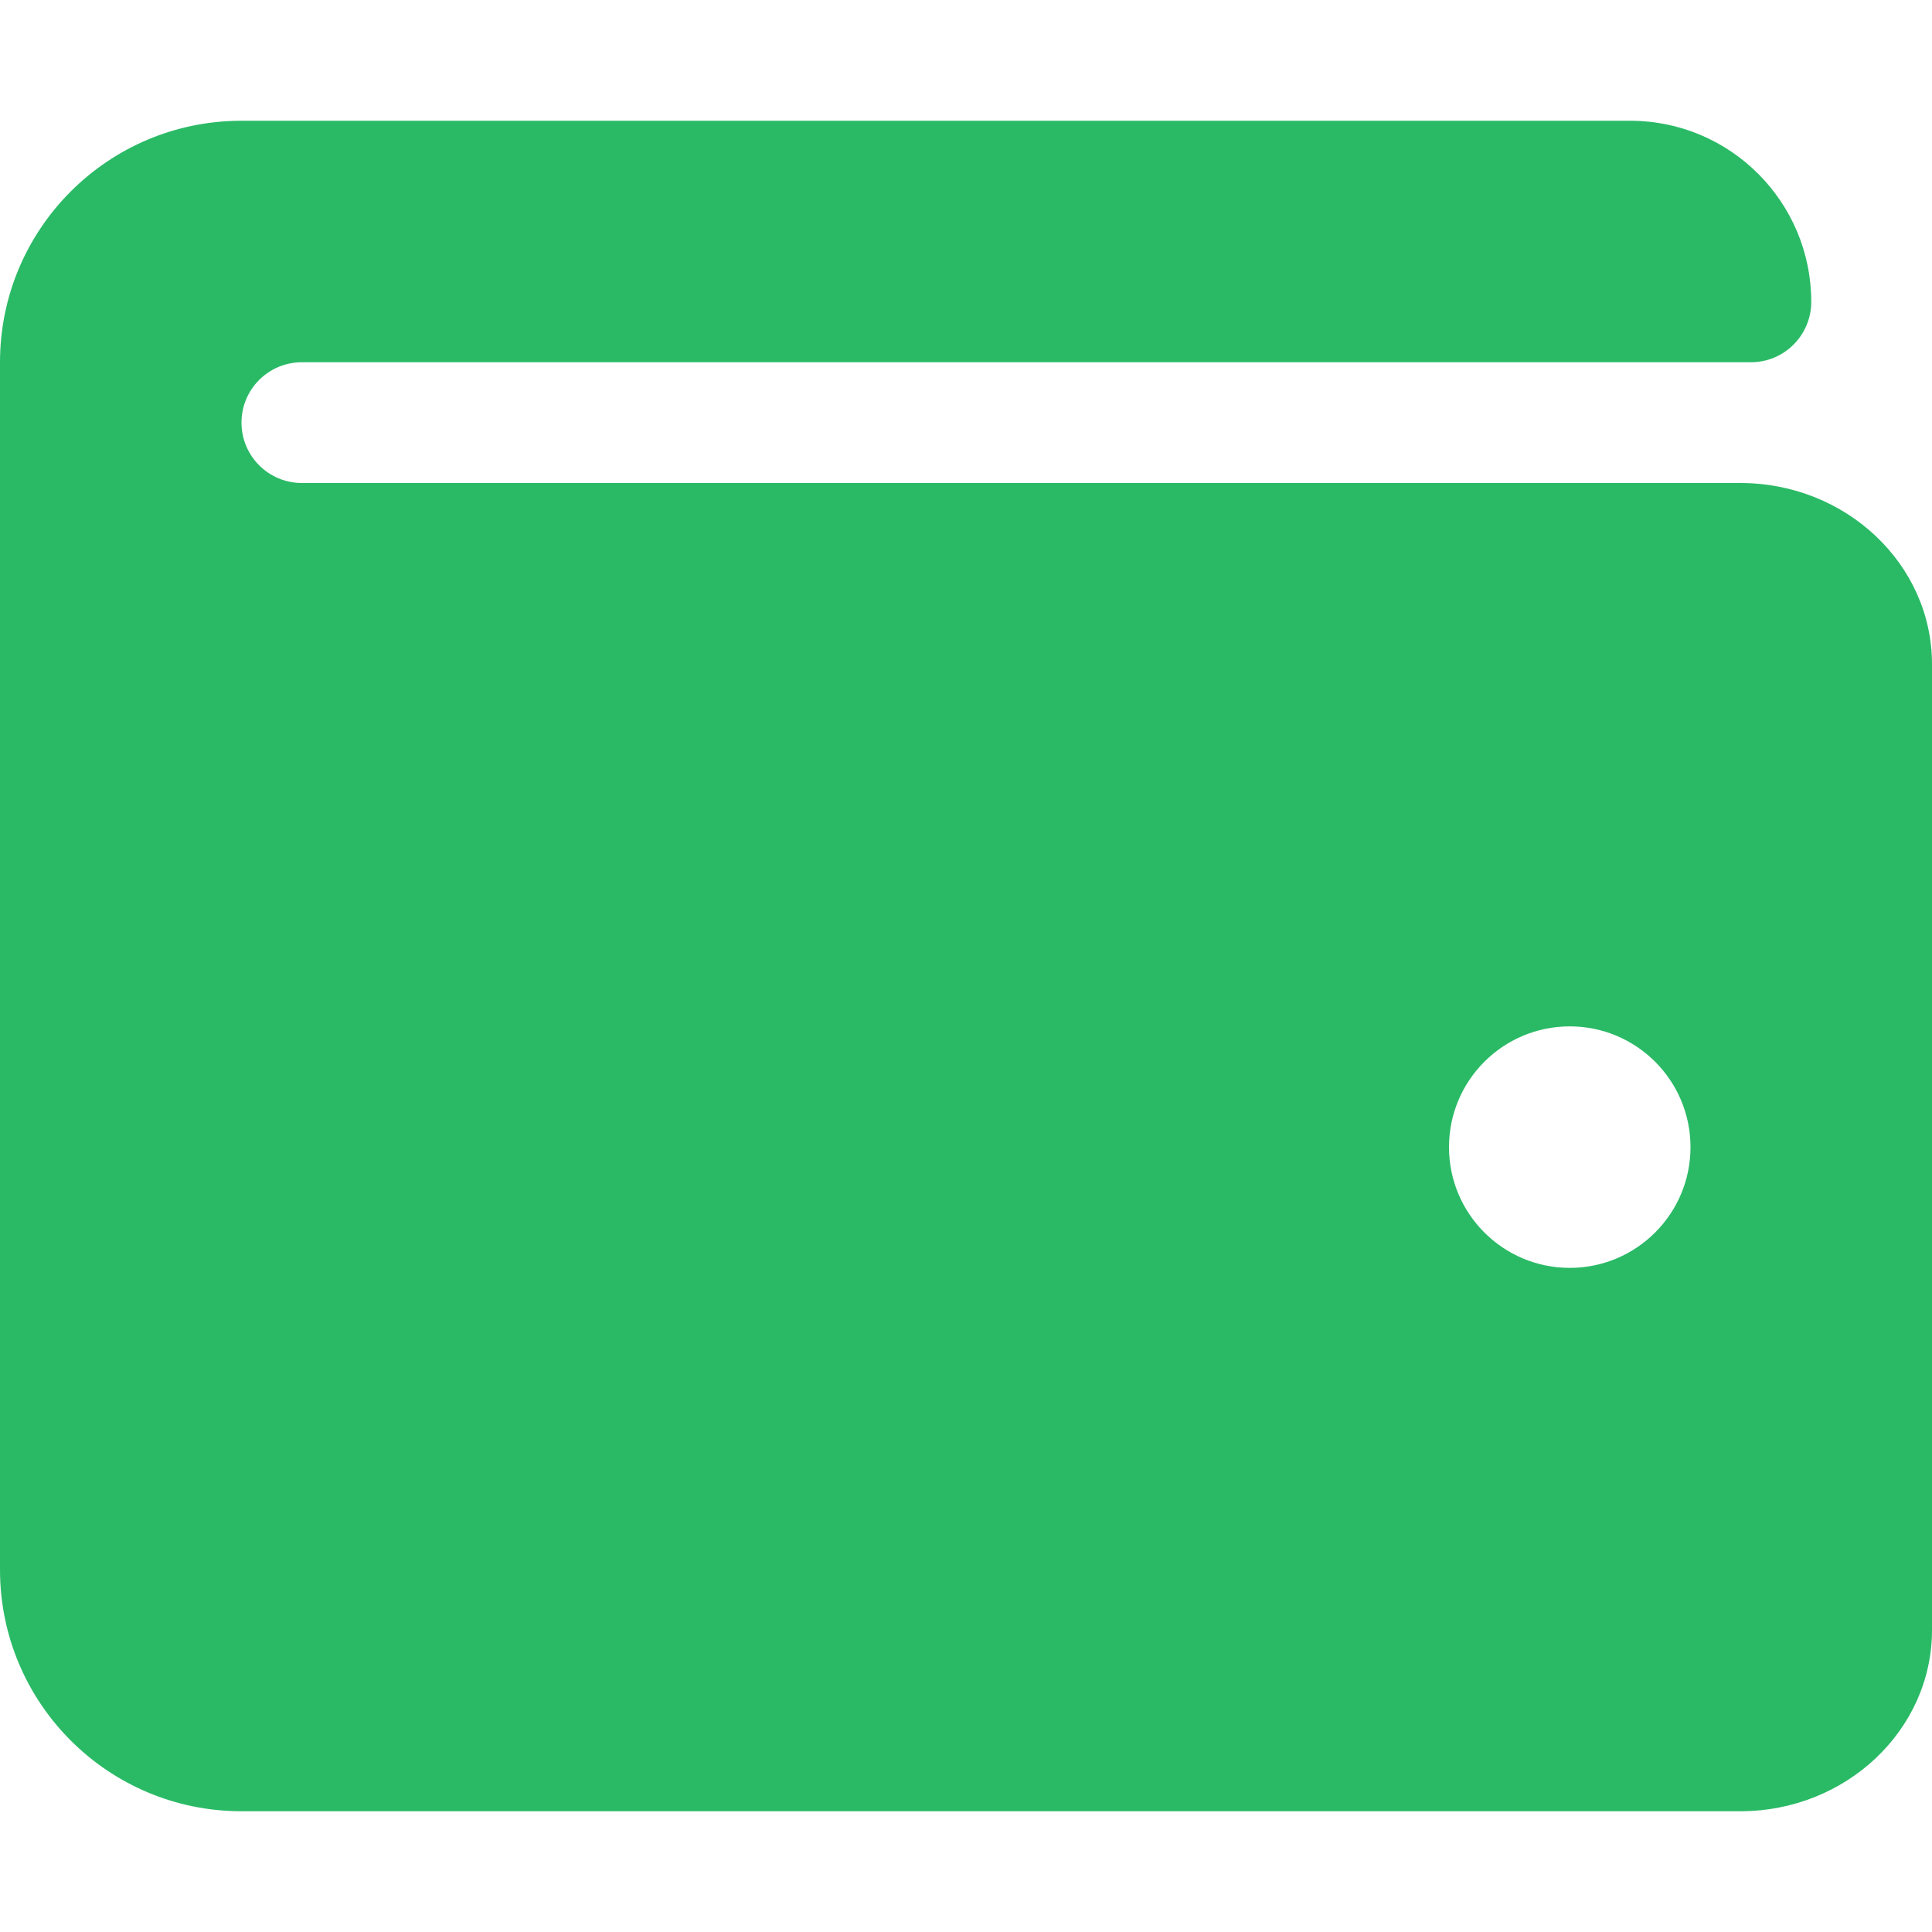
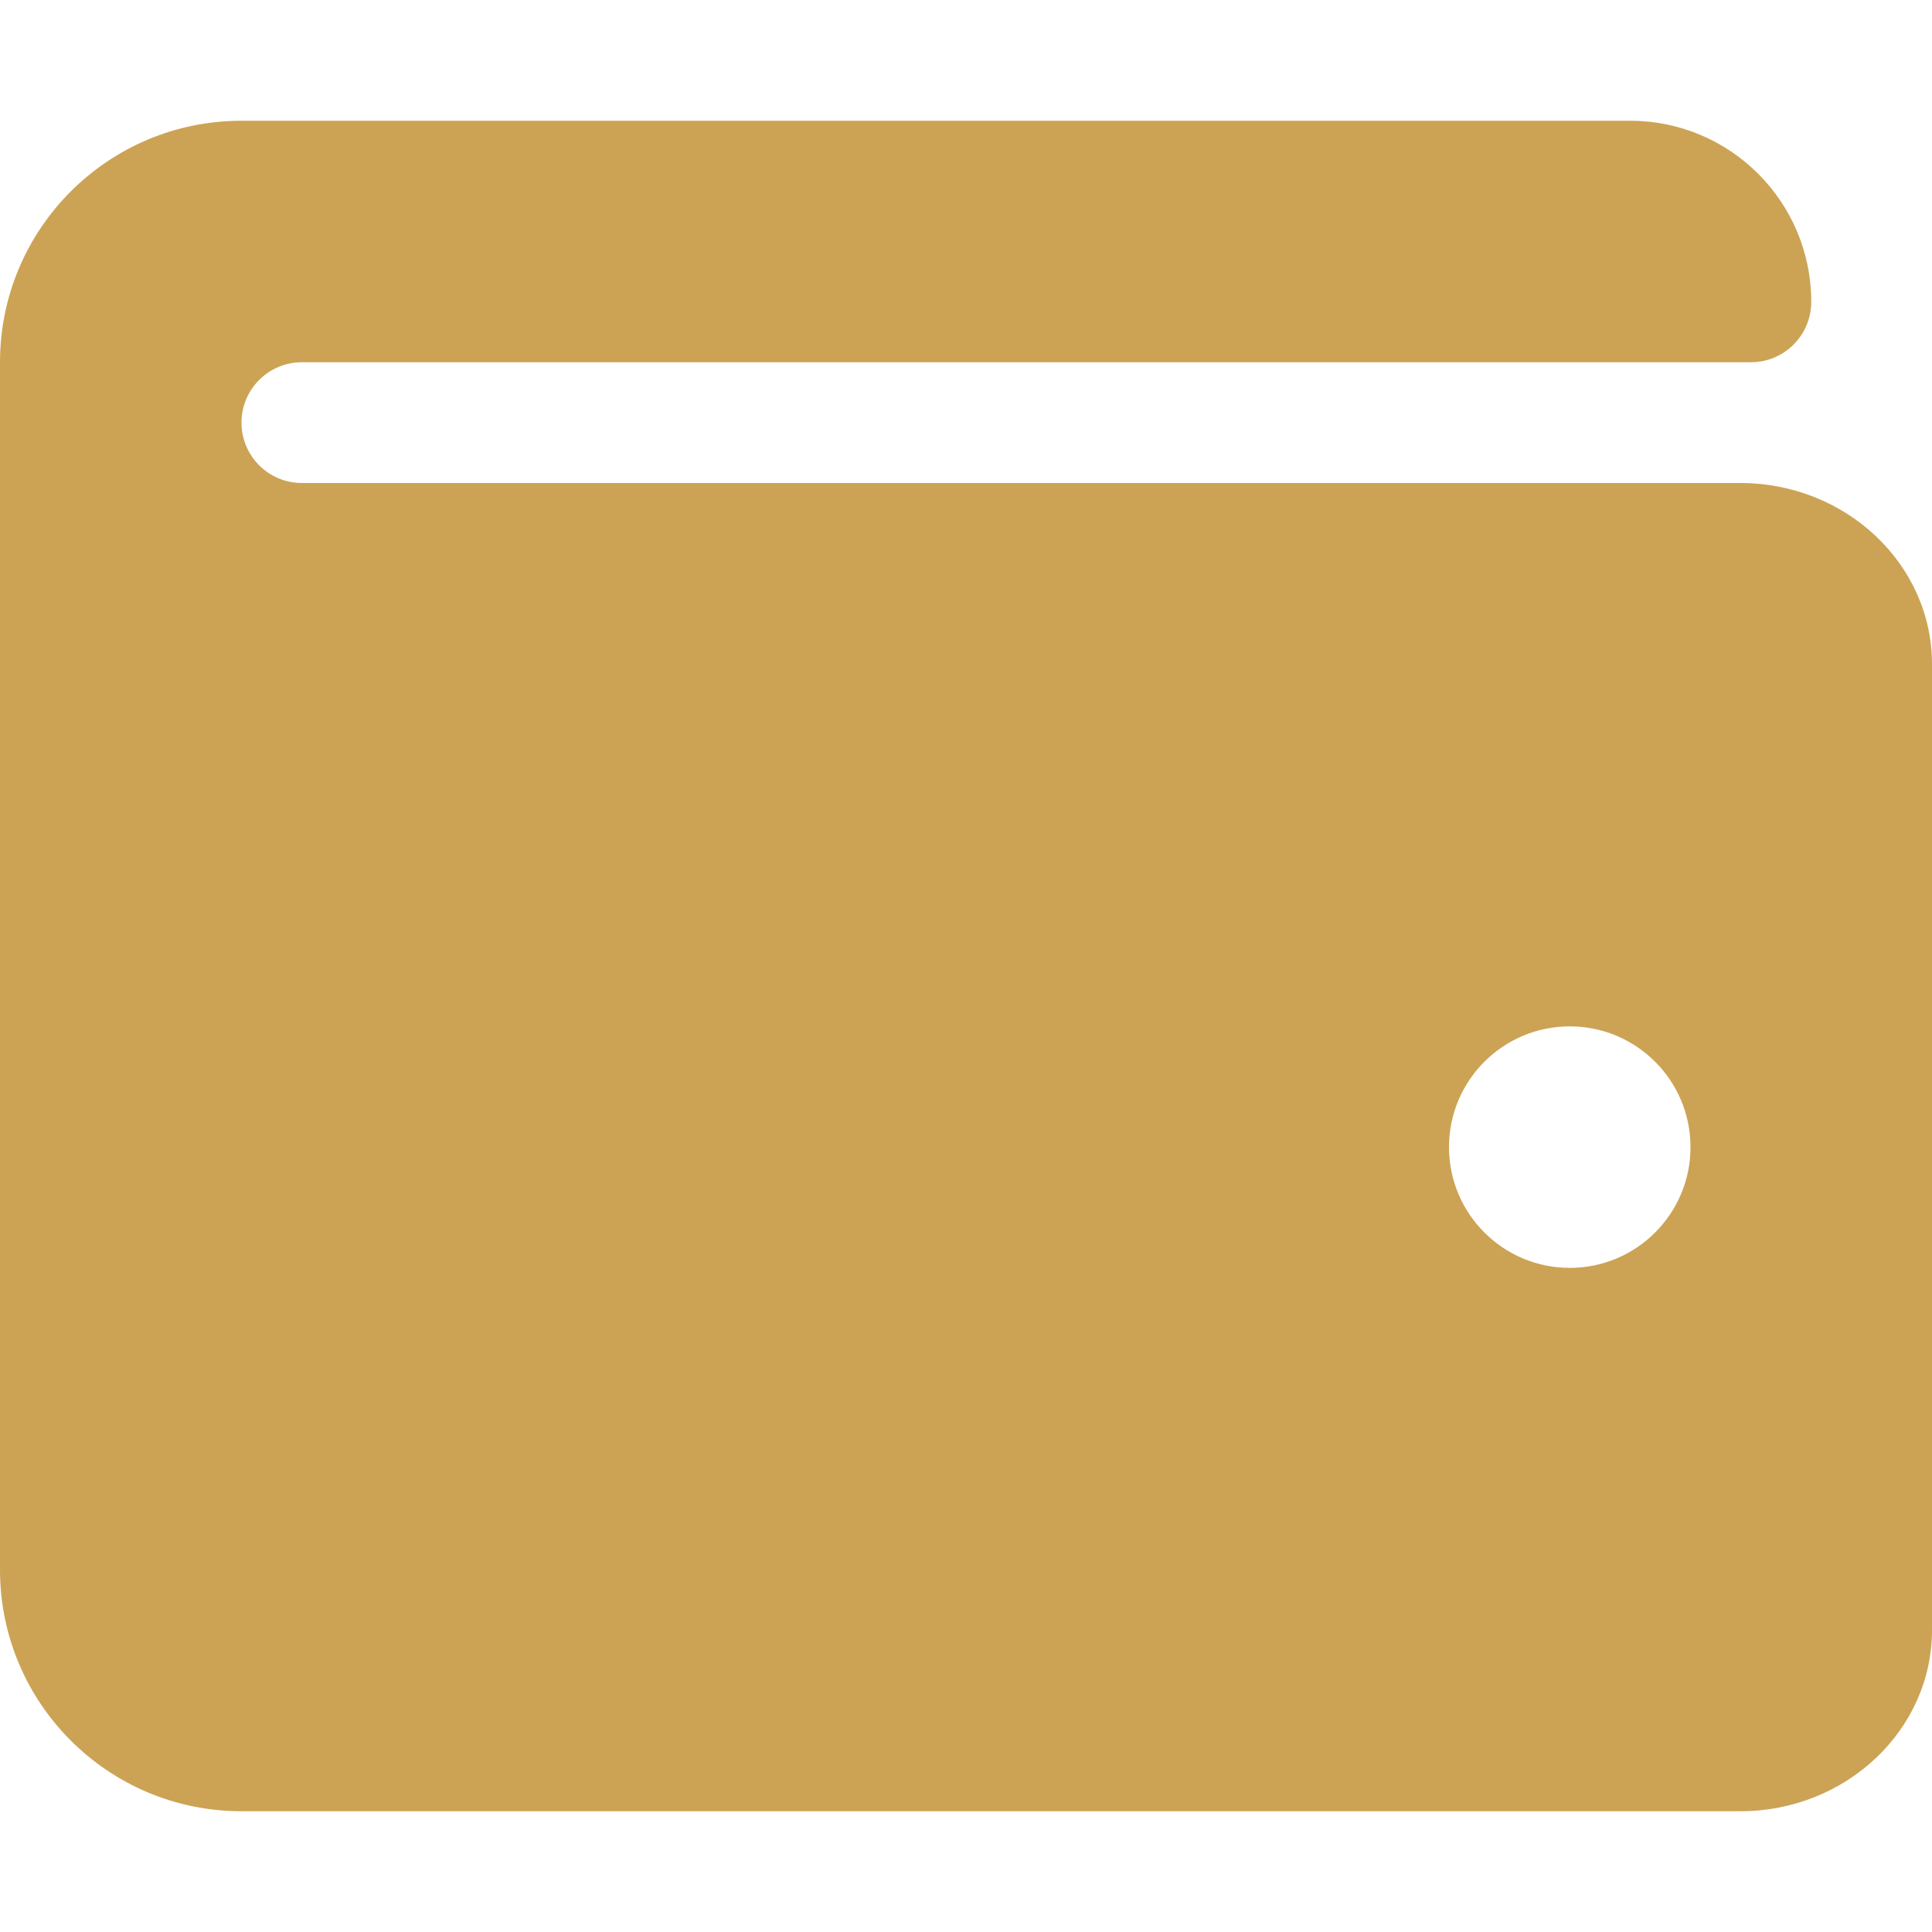
<svg xmlns="http://www.w3.org/2000/svg" aria-hidden="true" focusable="false" data-prefix="fas" data-icon="wallet" class="svg-inline--fa fa-wallet fa-w-16" role="img" viewBox="0 0 512 512">
-   <path fill="#2aba66" d="M461.2 128H80c-8.84 0-16-7.16-16-16s7.16-16 16-16h384c8.84 0 16-7.16 16-16 0-26.51-21.49-48-48-48H64C28.65 32 0 60.65 0 96v320c0 35.35 28.65 64 64 64h397.2c28.02 0 50.8-21.53 50.8-48V176c0-26.47-22.78-48-50.8-48zM416 336c-17.67 0-32-14.33-32-32s14.33-32 32-32 32 14.33 32 32-14.33 32-32 32z" />
+   <path fill="#cca354" d="M461.2 128H80c-8.84 0-16-7.16-16-16s7.16-16 16-16h384c8.84 0 16-7.16 16-16 0-26.51-21.49-48-48-48H64C28.65 32 0 60.65 0 96v320c0 35.35 28.65 64 64 64h397.2c28.02 0 50.8-21.53 50.8-48V176c0-26.47-22.78-48-50.8-48zM416 336c-17.67 0-32-14.33-32-32s14.33-32 32-32 32 14.33 32 32-14.33 32-32 32z" />
</svg>
